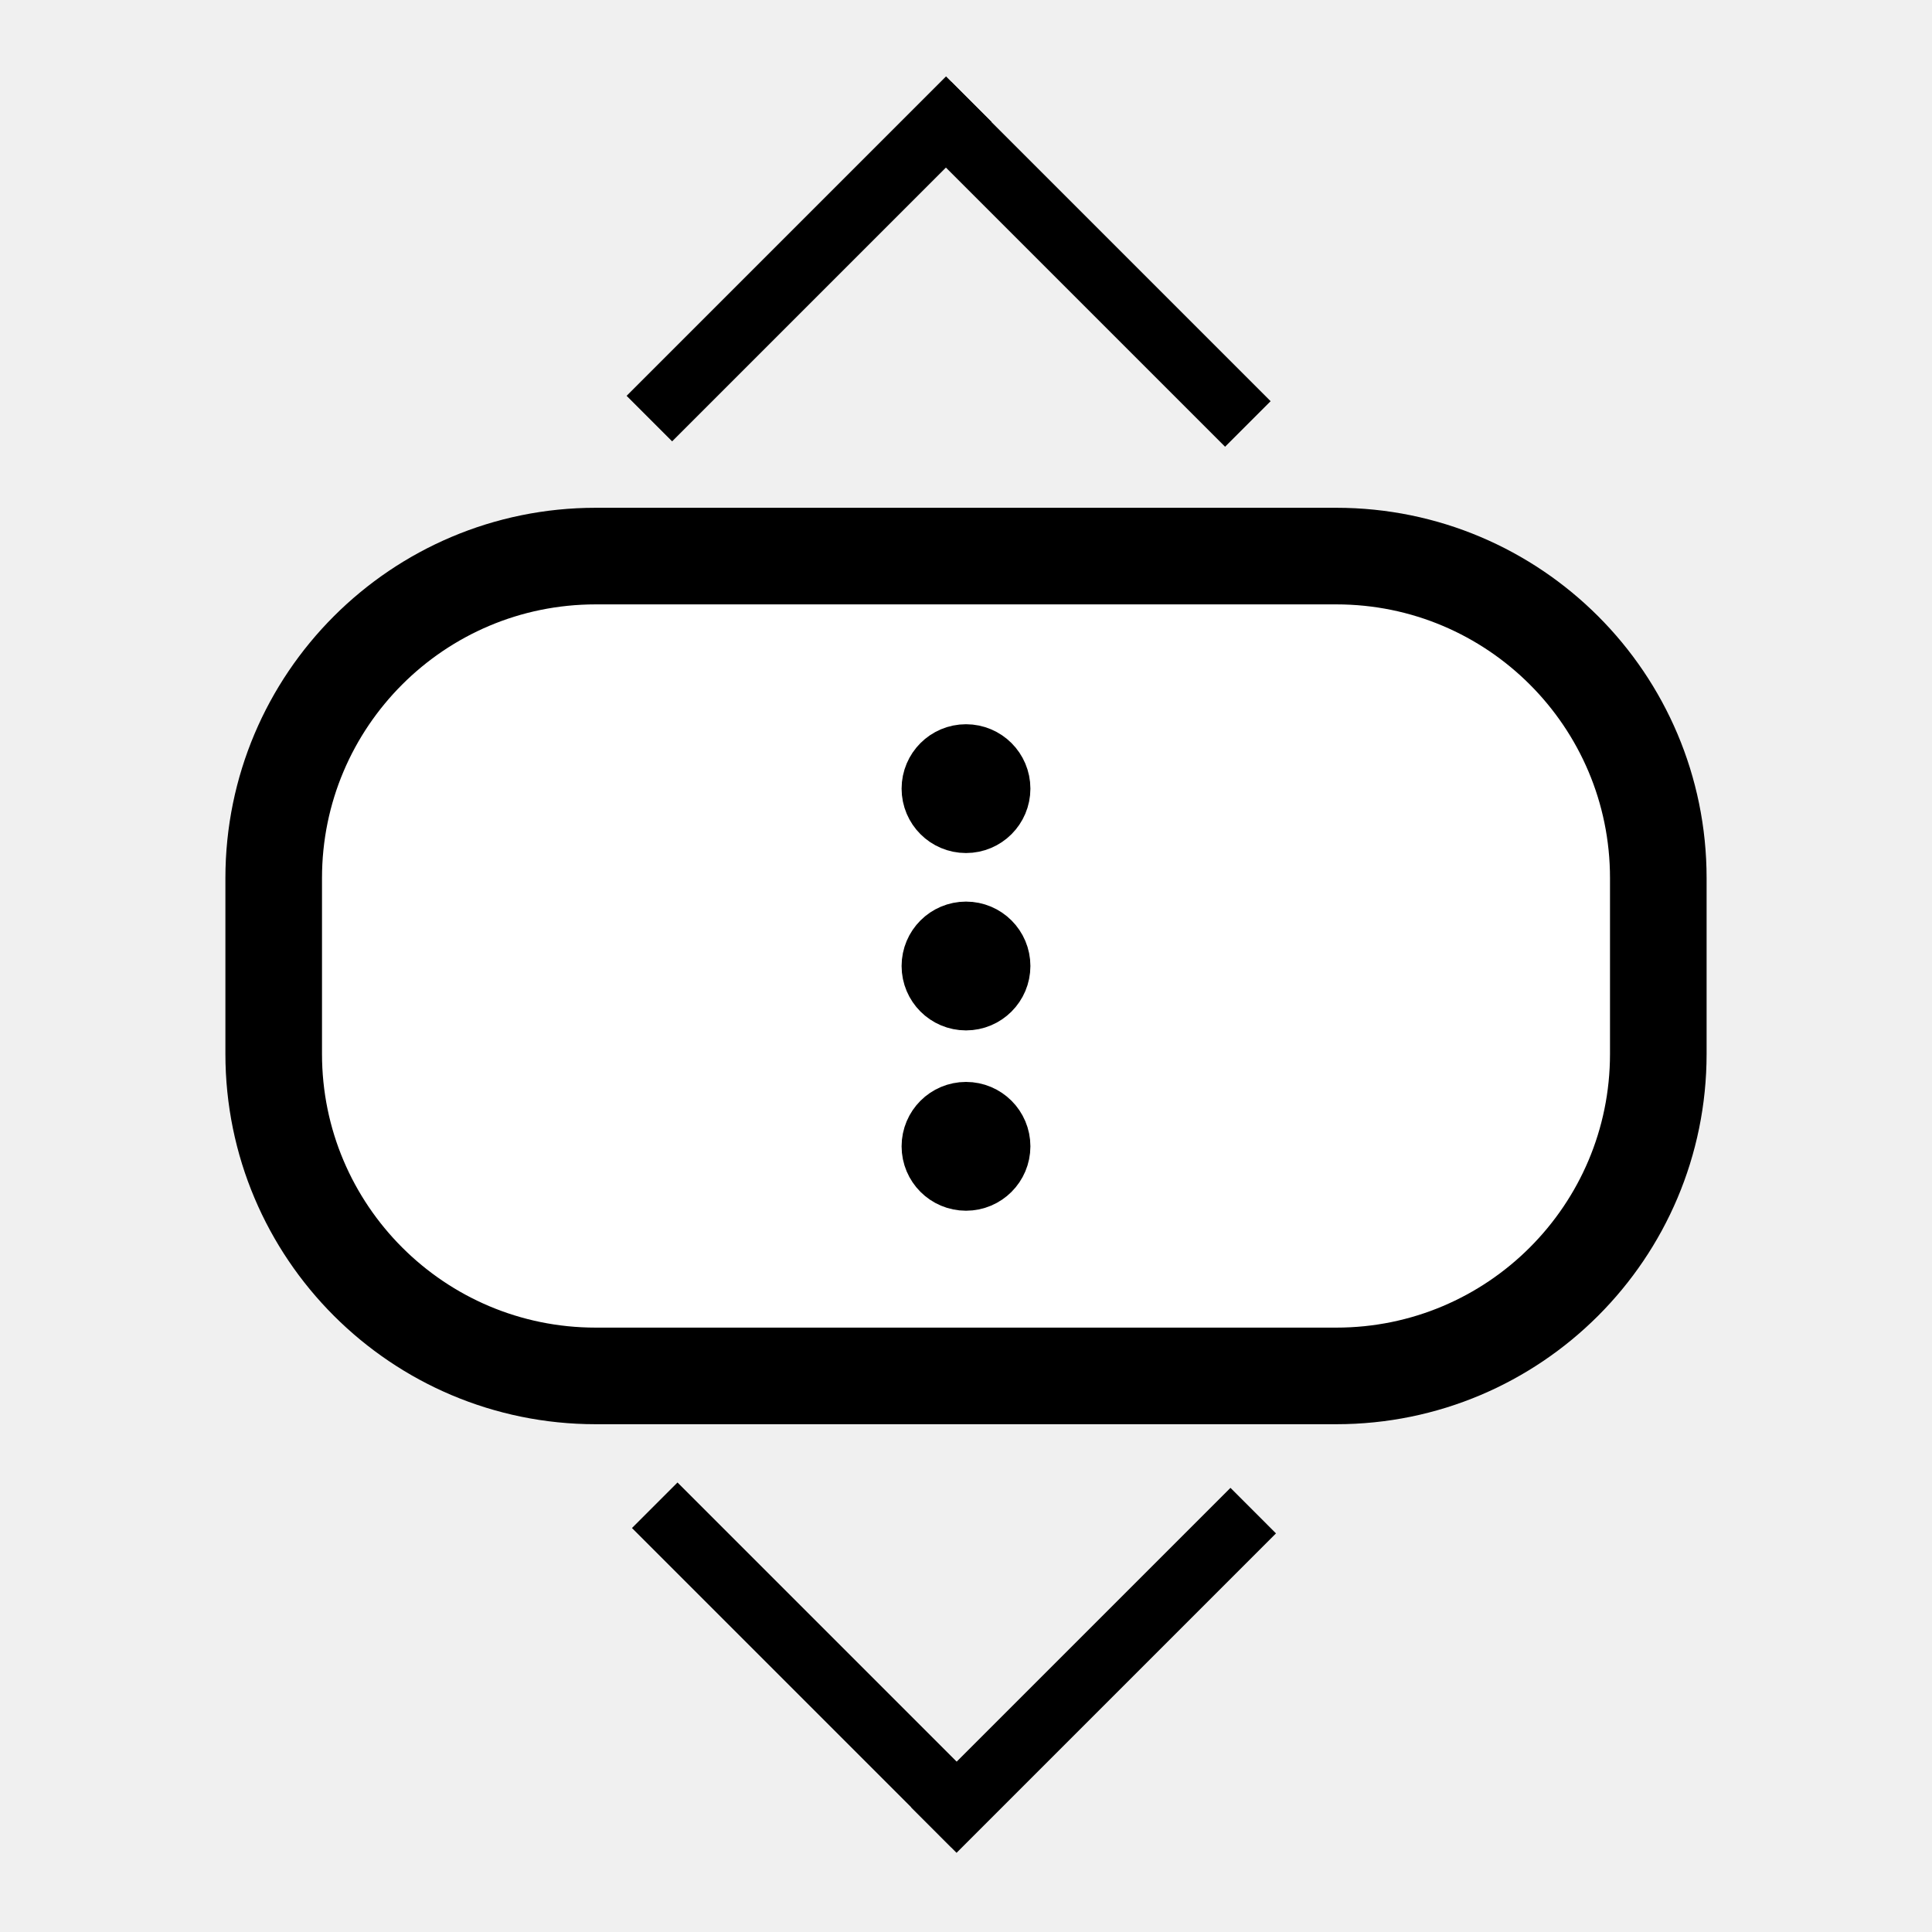
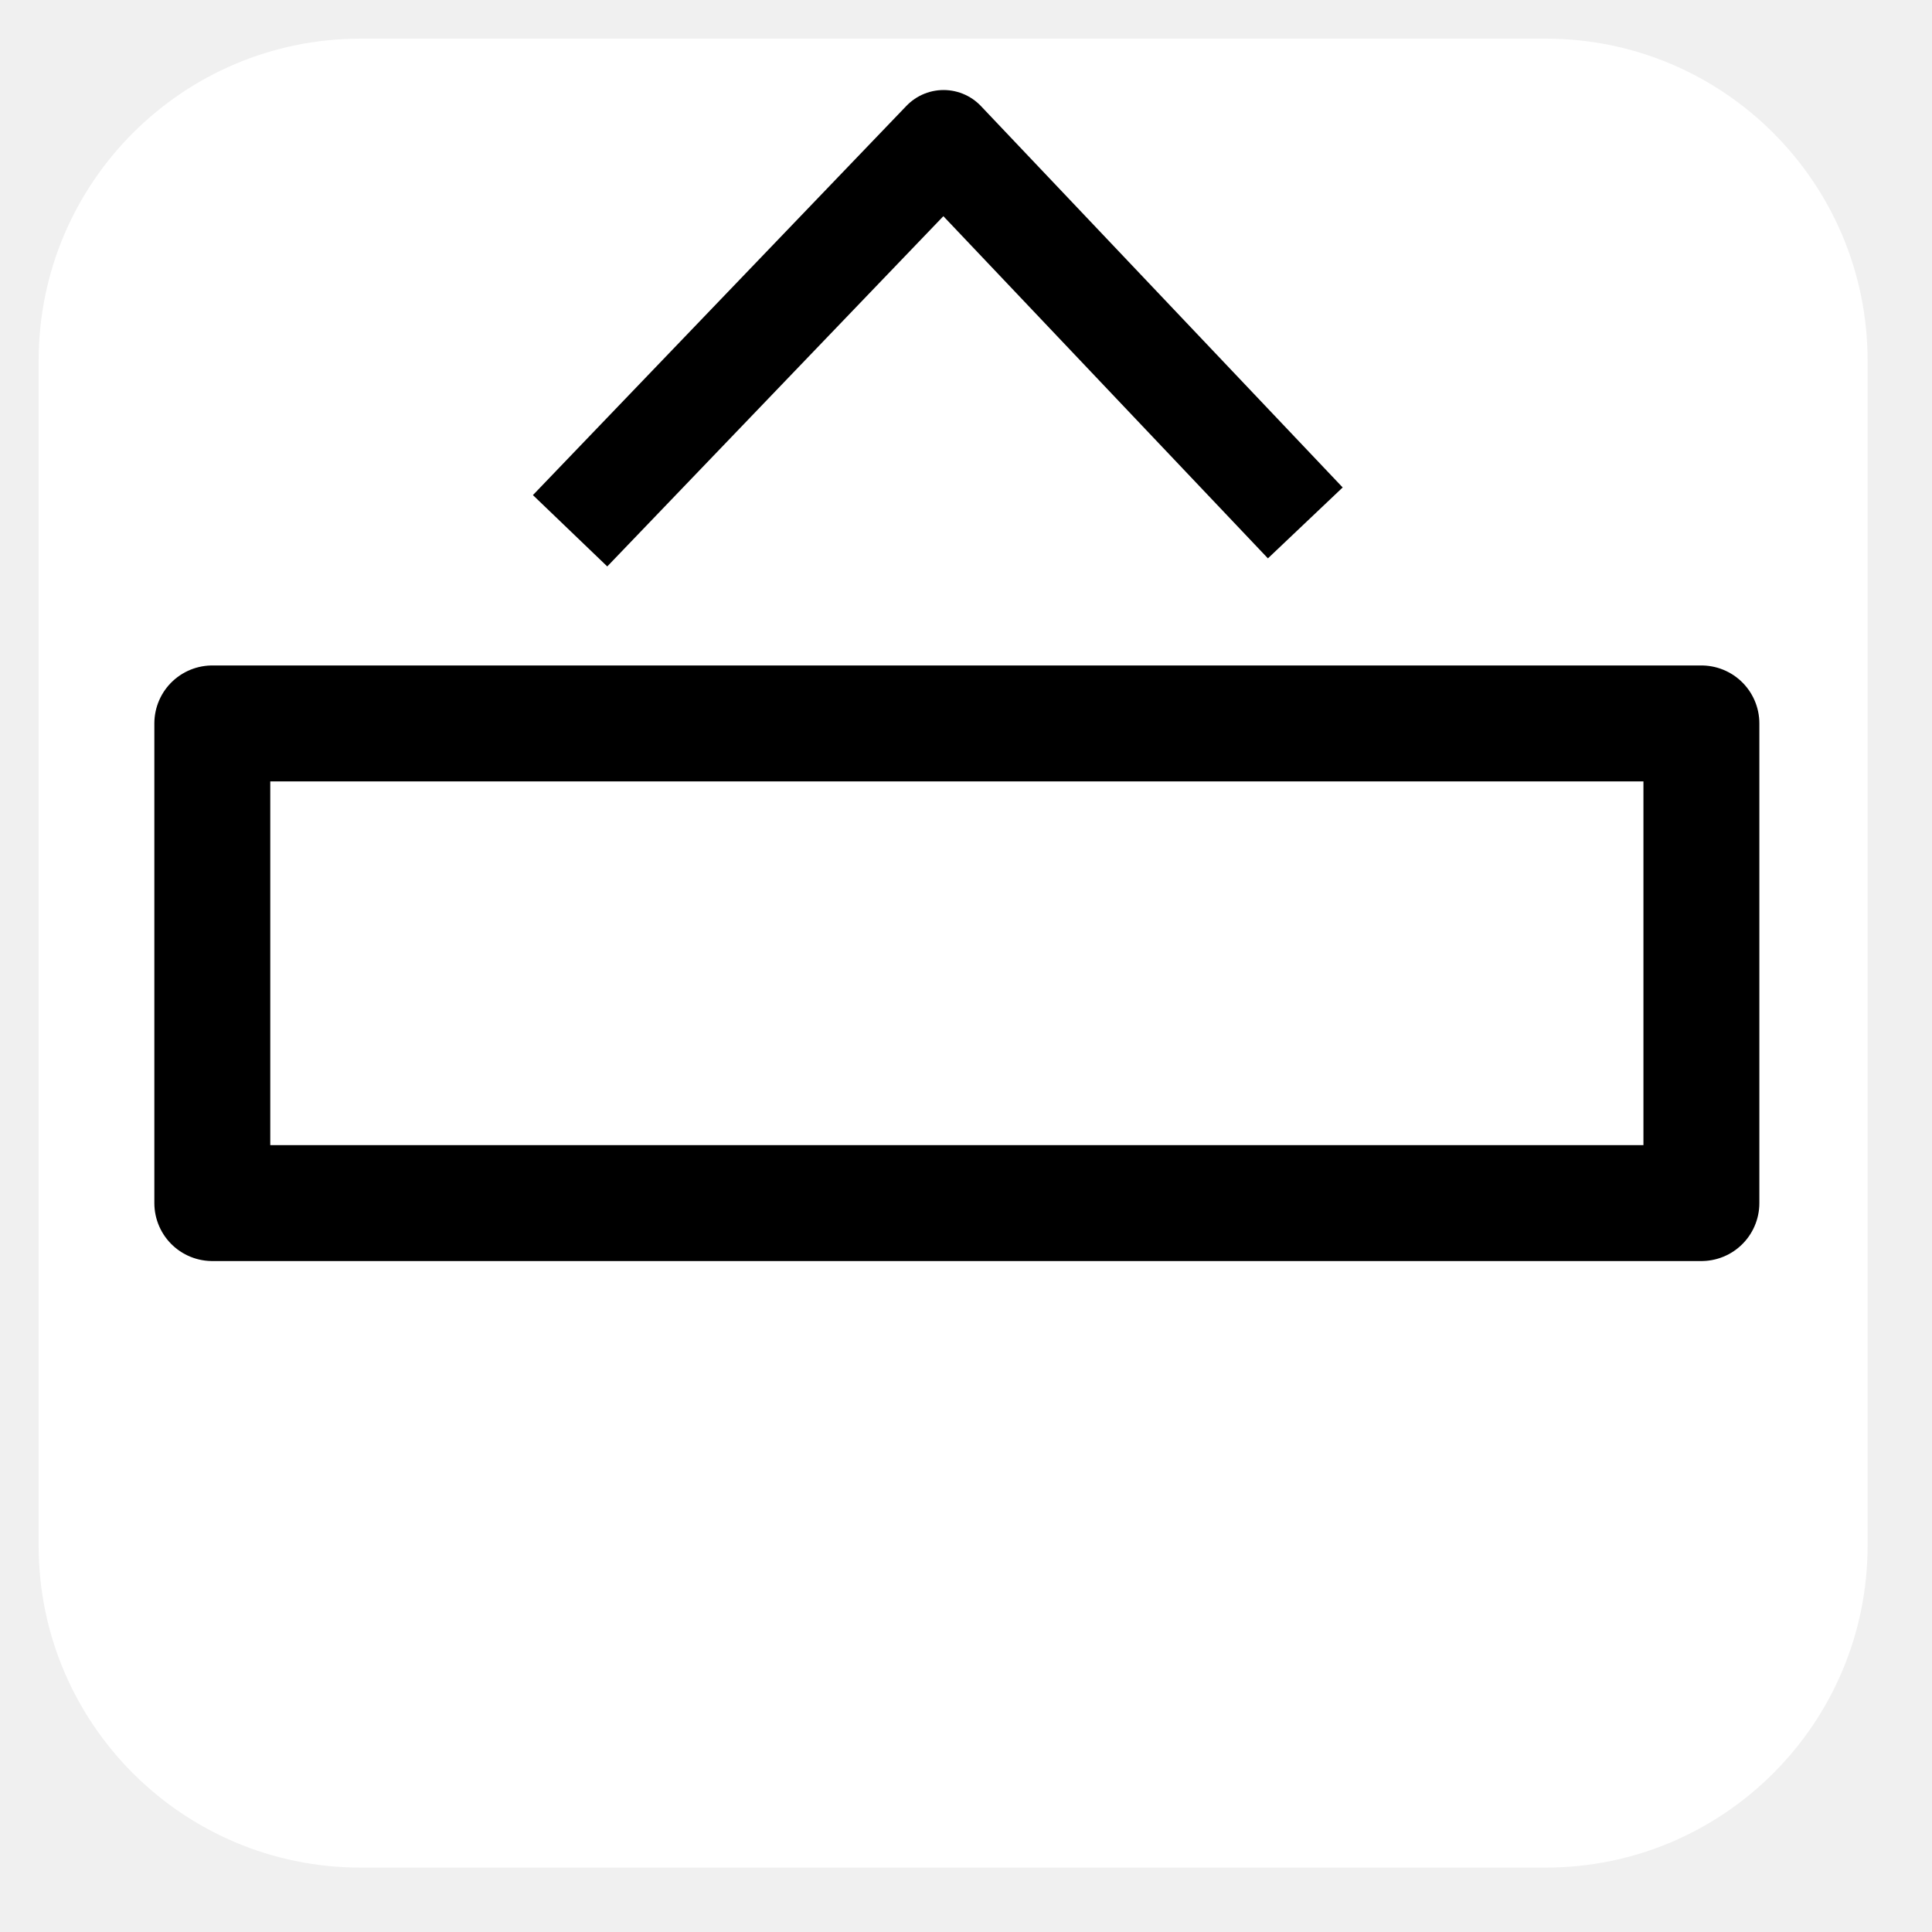
- <svg xmlns="http://www.w3.org/2000/svg" width="600" height="600">
-   <g>
-     <rect fill="#fff" x="85" y="172.697" width="430.001" height="254.606" id="svg_1" rx="100" stroke-width="30" stroke="#000" />
-     <g id="svg_9">
-       <line fill="none" stroke="#000" x1="201.666" y1="129.998" x2="300.865" y2="30.799" id="svg_7" stroke-width="20" />
-       <line fill="none" stroke="#000" x1="288.333" y1="131.665" x2="387.532" y2="32.466" id="svg_8" stroke-width="20" transform="rotate(90 337.933 82.0652)" />
-     </g>
-     <g id="svg_6" transform="rotate(-180 296.266 517.903)">
-       <line fill="none" stroke="#000" x1="203.332" y1="566.67" x2="302.532" y2="467.47" id="svg_5" stroke-width="20" />
-       <line fill="none" stroke="#000" x1="290" y1="568.336" x2="389.199" y2="469.137" id="svg_4" stroke-width="20" transform="rotate(90 339.6 518.737)" />
-     </g>
-     <ellipse ry="10" rx="10" id="svg_12" cy="300" cx="300" stroke-width="20" stroke="#000" fill="#fff" />
-     <ellipse ry="10" rx="10" id="svg_11" cy="244.918" cx="300" stroke-width="20" stroke="#000" fill="#fff" />
-     <ellipse ry="10" rx="10" id="svg_3" cy="356" cx="300" stroke-width="20" stroke="#000" fill="#fff" />
-   </g>
+ <svg xmlns="http://www.w3.org/2000/svg" viewBox="0 0 300 300">
+   <rect x="6" y="6" width="284" rx="50" height="284" style="stroke: rgb(0, 0, 0); fill: rgb(255, 255, 255); stroke-width: 0px; stroke-linejoin: round;" />
+   <rect x="32.967" y="112.333" width="231.225" height="74.481" style="stroke-linecap: round; stroke-linejoin: round; stroke: rgb(0, 0, 0); fill: rgb(255, 255, 255); stroke-width: 18px;" />
+   <path style="stroke: rgb(0, 0, 0); stroke-linejoin: round; stroke-width: 16px; fill: rgb(255, 255, 255);" d="M 88.523 82.418 L 146.52 21.979 L 202.686 81.197" />
+   <path style="stroke: rgb(0, 0, 0); stroke-linejoin: round; stroke-width: 16px; fill: rgb(255, 255, 255); transform-origin: 145.91px 245.422px;" d="M 88.828 275.642 L 146.825 215.203 L 202.991 274.421" transform="matrix(-1, 0, 0, -1, -0.00003051758, 0)" />
</svg>
